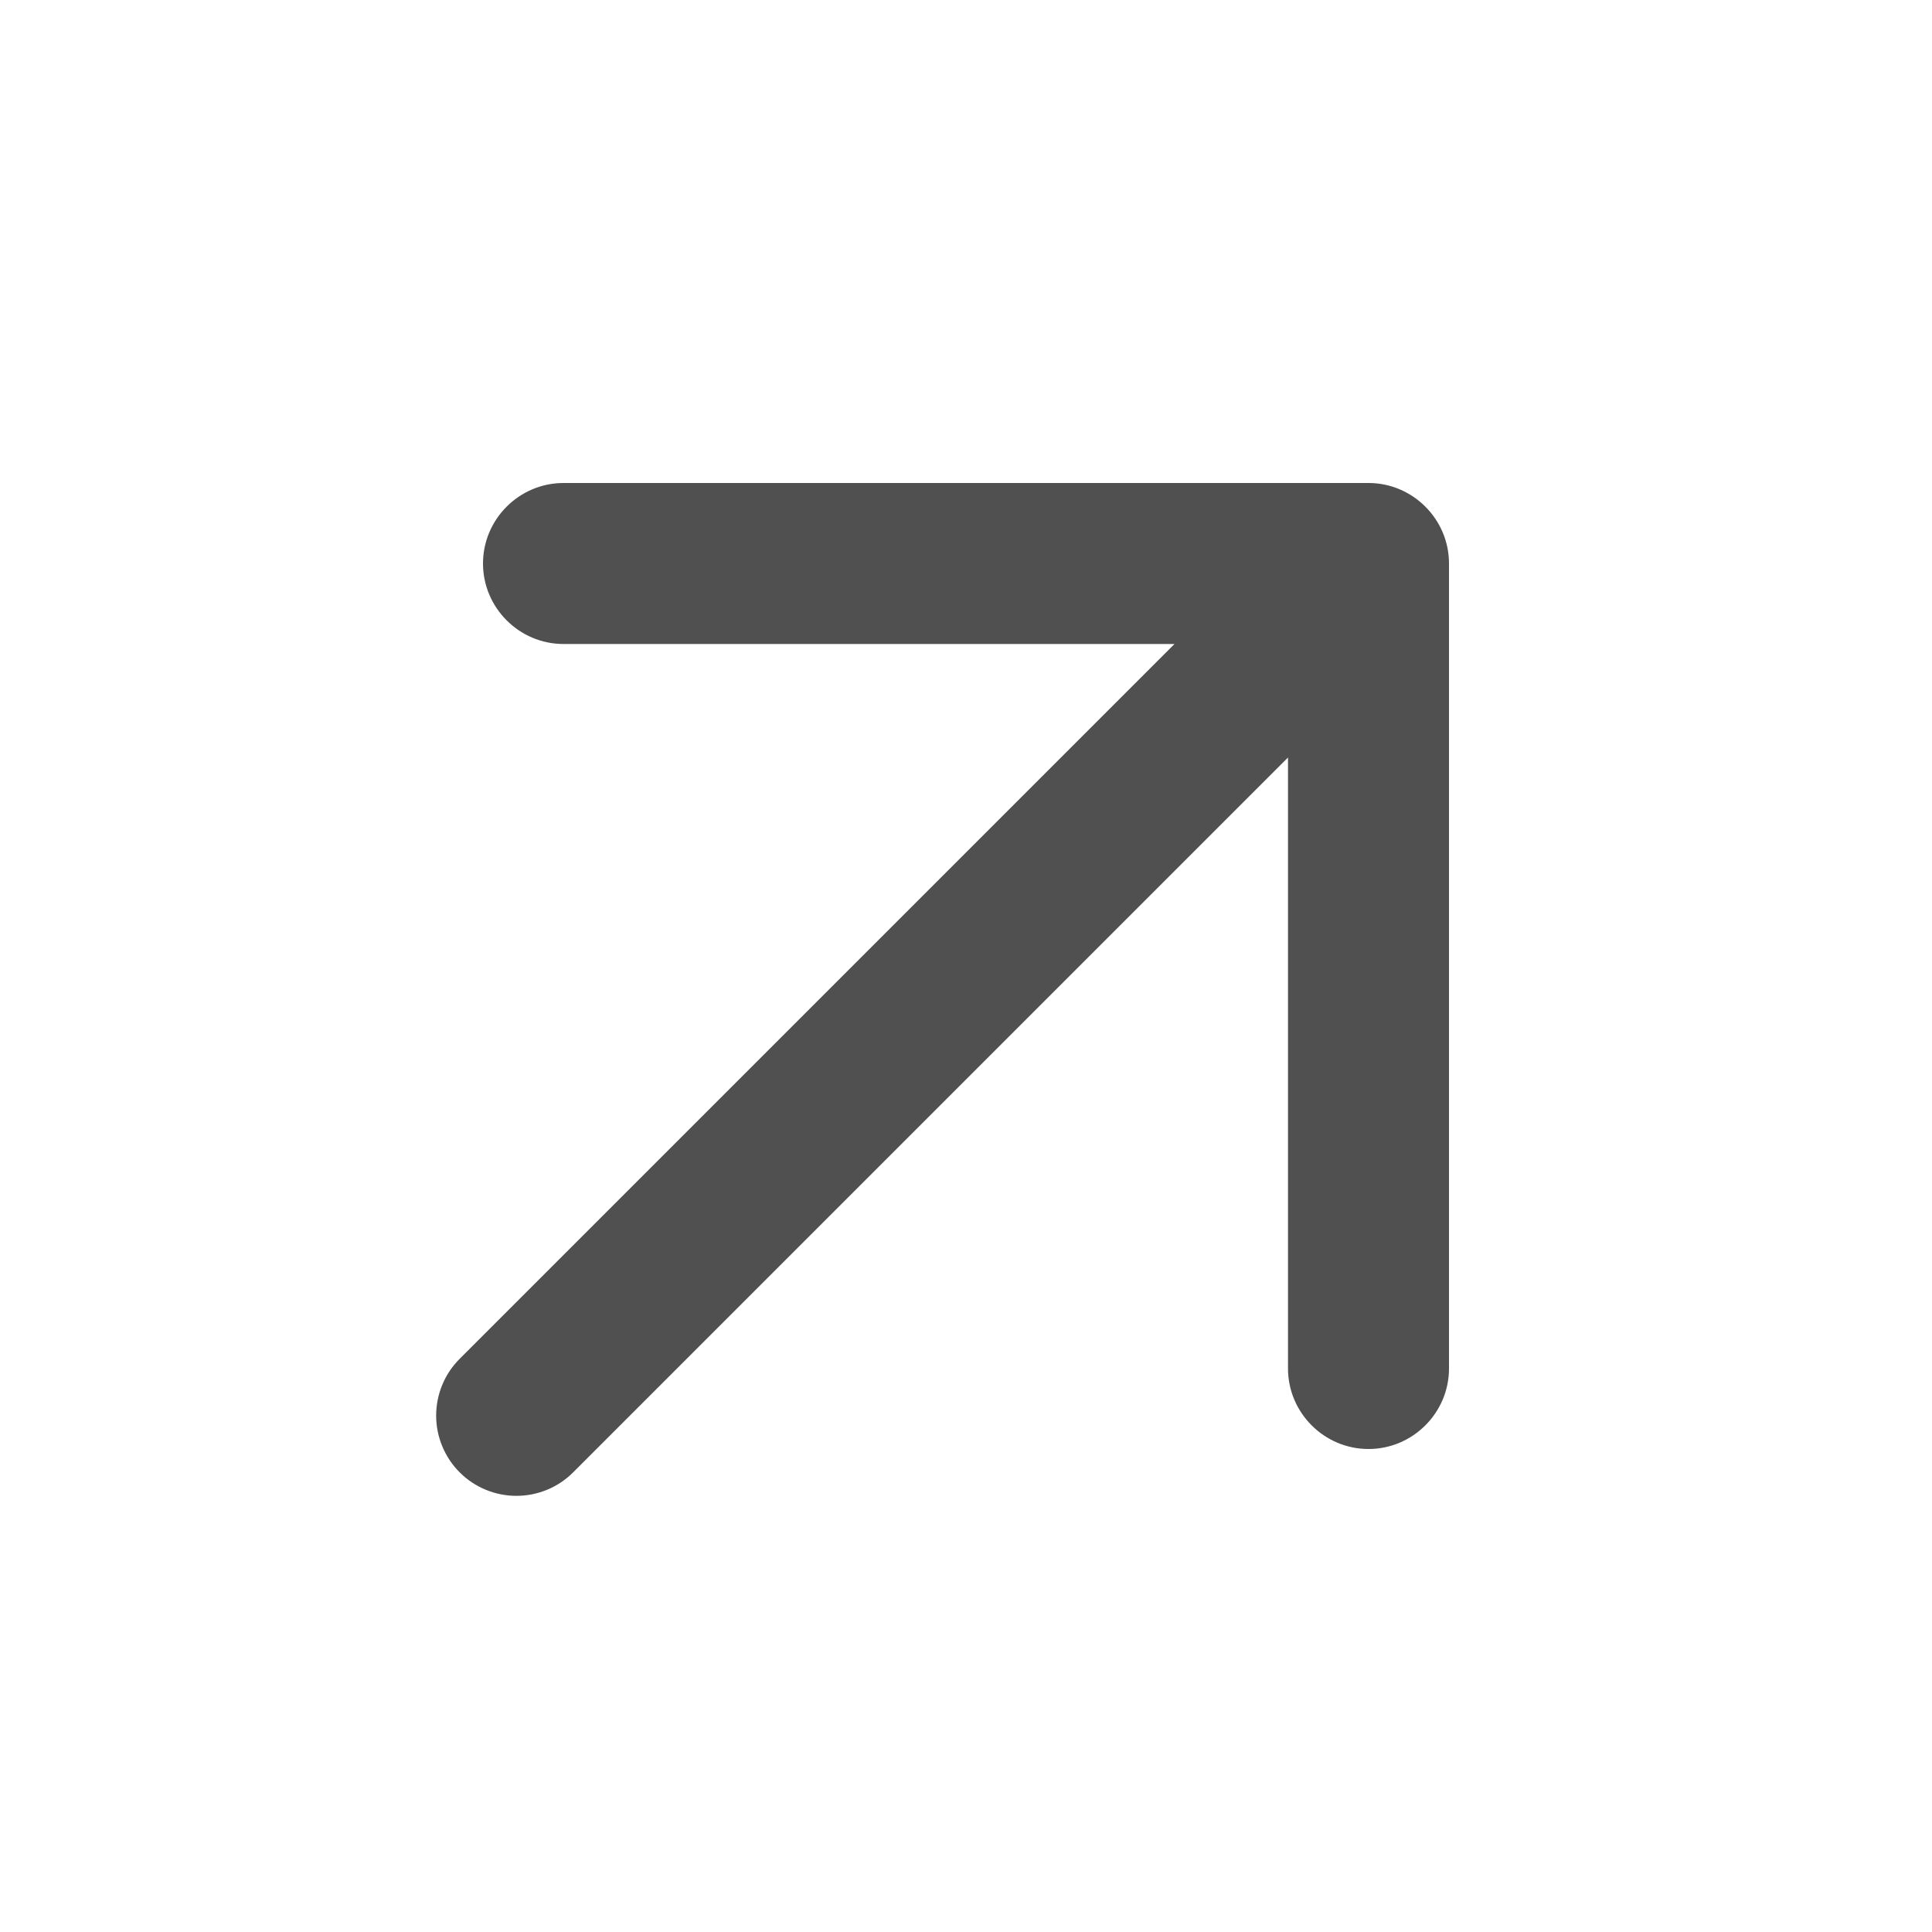
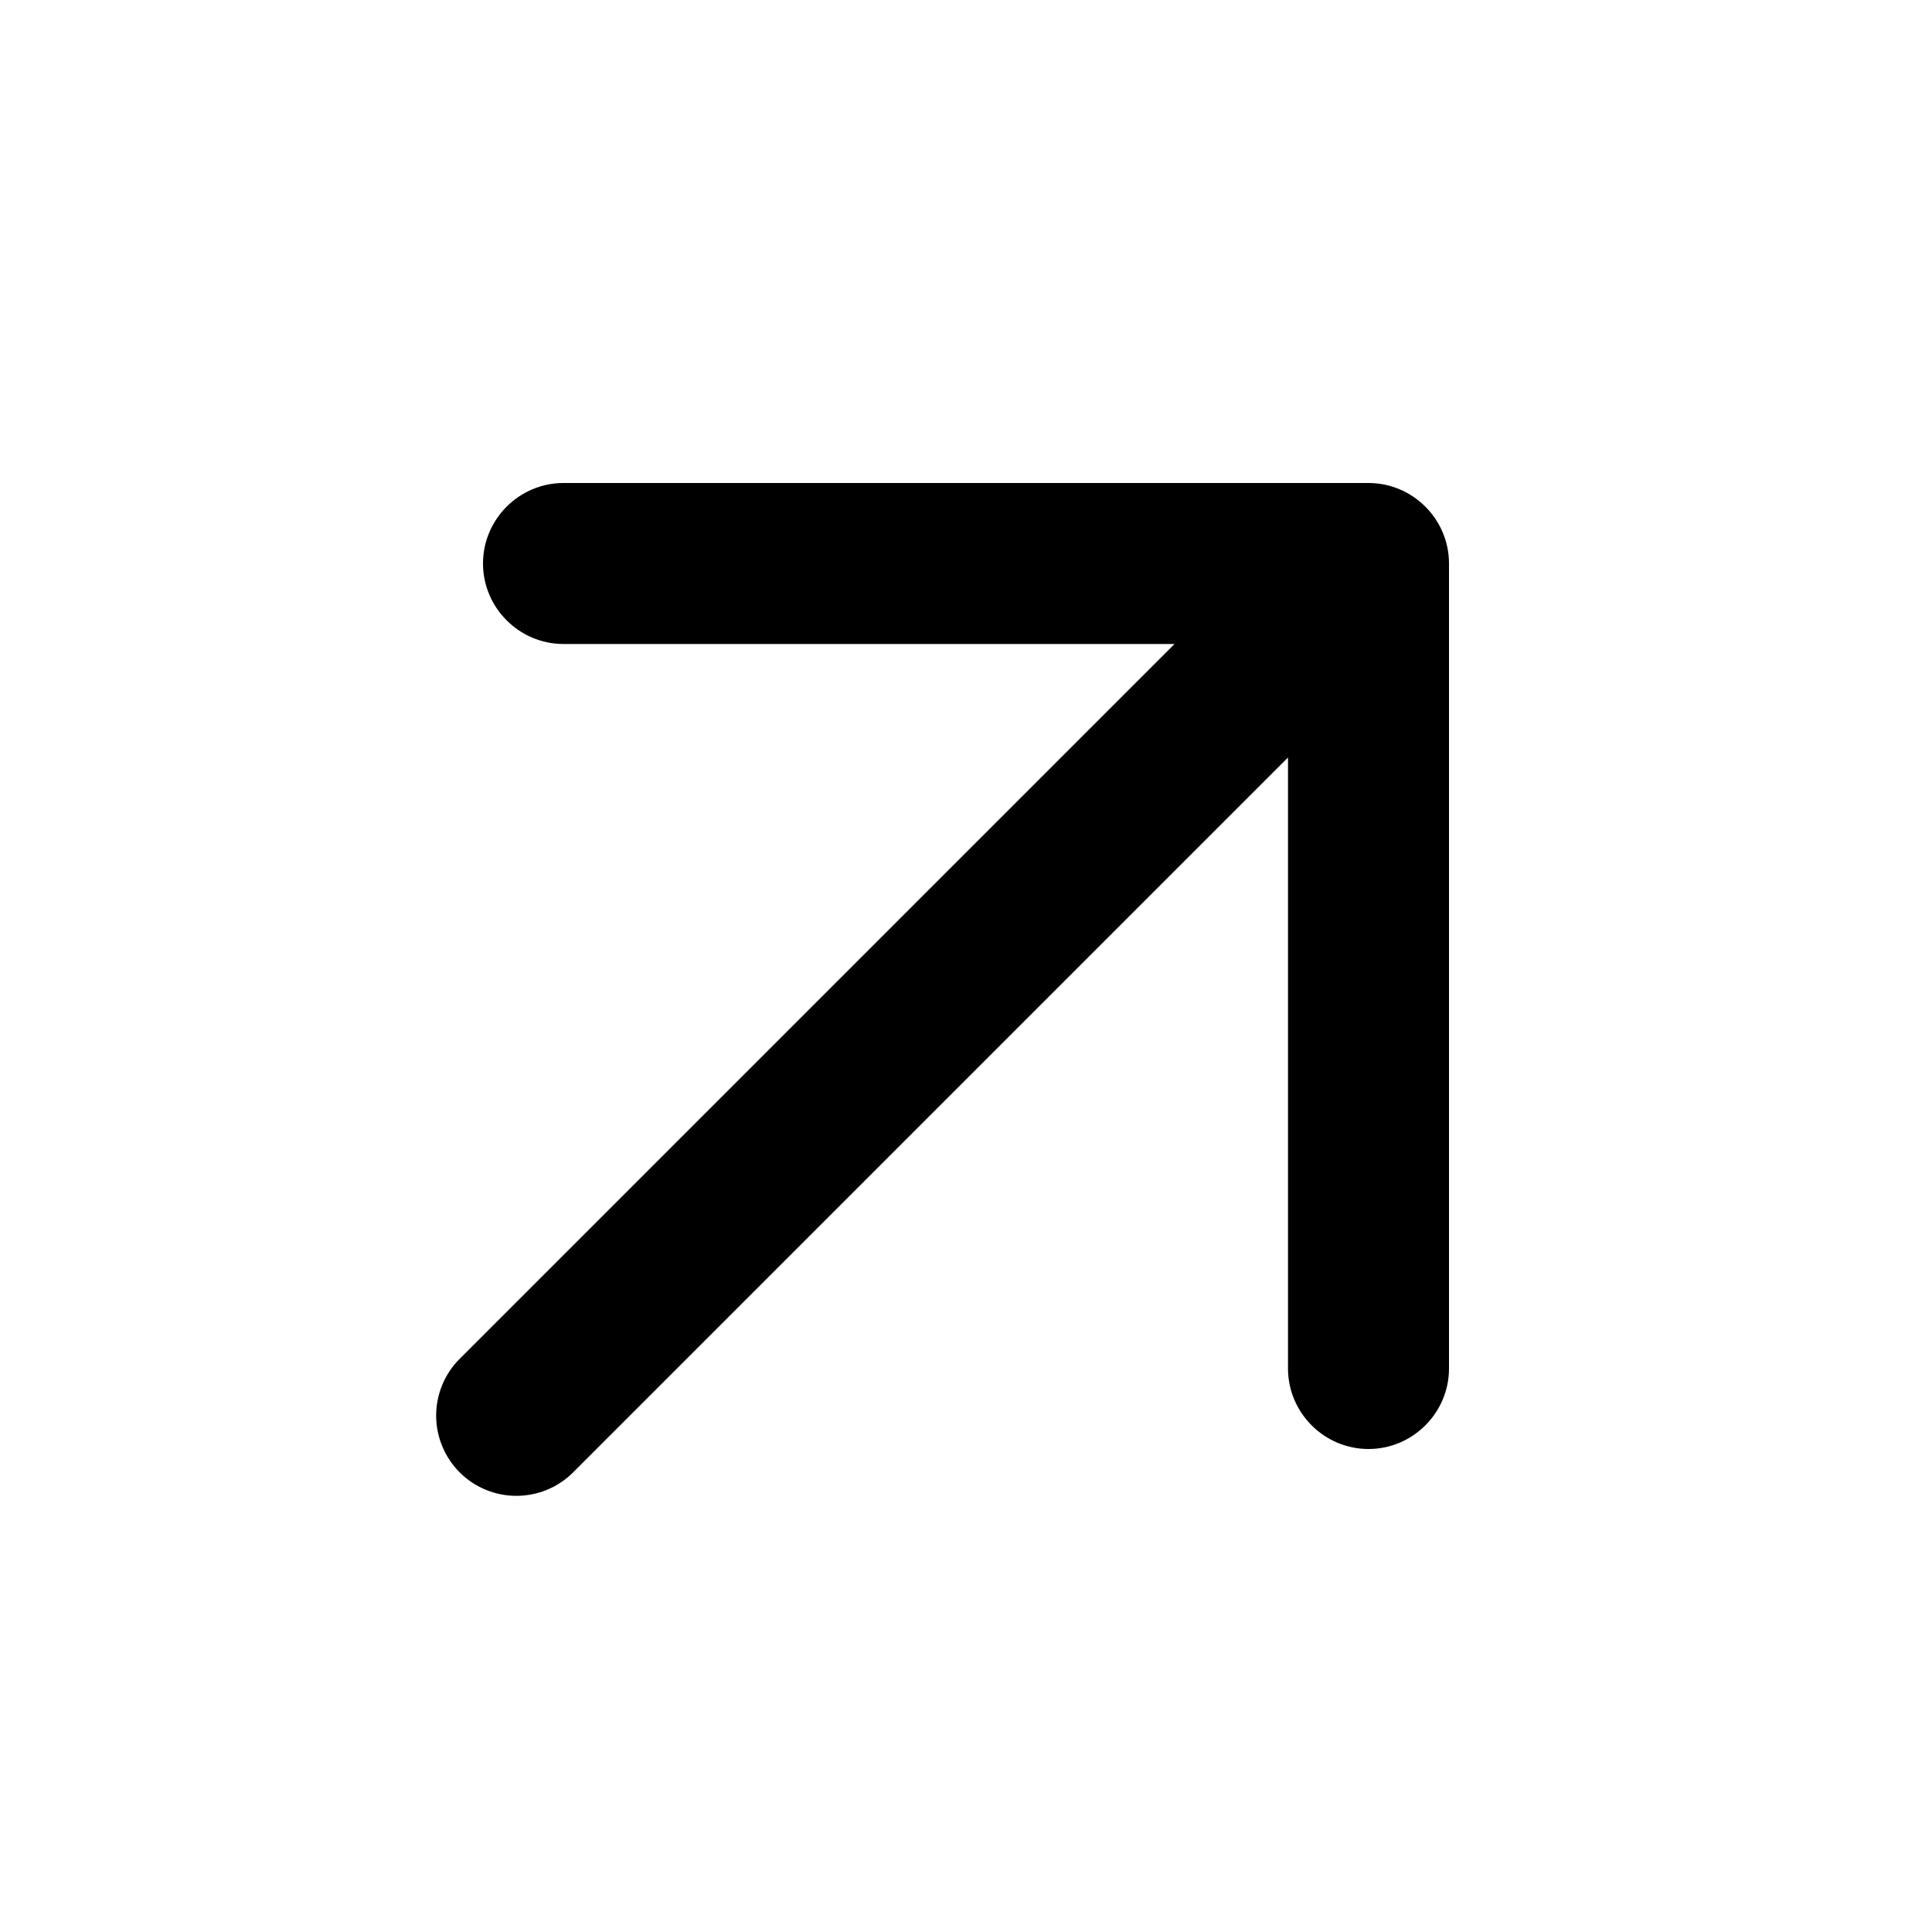
- <svg xmlns="http://www.w3.org/2000/svg" width="24" height="24" viewBox="0 0 24 24" fill="none">
+ <svg xmlns="http://www.w3.org/2000/svg" width="24" height="24" viewBox="0 0 24 24">
  <g id="ic:round-arrow-outward">
-     <path id="Vector" d="M6 7C6 7.55 6.45 8 7 8H14.59L5.71 16.88C5.617 16.973 5.544 17.082 5.494 17.203C5.444 17.324 5.418 17.454 5.418 17.585C5.418 17.716 5.444 17.846 5.494 17.966C5.544 18.087 5.617 18.197 5.71 18.29C5.803 18.383 5.912 18.456 6.033 18.506C6.154 18.556 6.284 18.582 6.415 18.582C6.546 18.582 6.676 18.556 6.797 18.506C6.918 18.456 7.027 18.383 7.12 18.29L16 9.41V17C16 17.55 16.45 18 17 18C17.55 18 18 17.55 18 17V7C18 6.45 17.55 6 17 6H7C6.45 6 6 6.45 6 7Z" fill="#505050" />
+     <path id="Vector" d="M6 7C6 7.55 6.45 8 7 8H14.59L5.71 16.88C5.617 16.973 5.544 17.082 5.494 17.203C5.444 17.324 5.418 17.454 5.418 17.585C5.418 17.716 5.444 17.846 5.494 17.966C5.544 18.087 5.617 18.197 5.71 18.29C5.803 18.383 5.912 18.456 6.033 18.506C6.154 18.556 6.284 18.582 6.415 18.582C6.546 18.582 6.676 18.556 6.797 18.506C6.918 18.456 7.027 18.383 7.12 18.29L16 9.41V17C16 17.55 16.45 18 17 18C17.55 18 18 17.55 18 17V7C18 6.45 17.55 6 17 6H7C6.45 6 6 6.45 6 7Z" />
  </g>
</svg>
